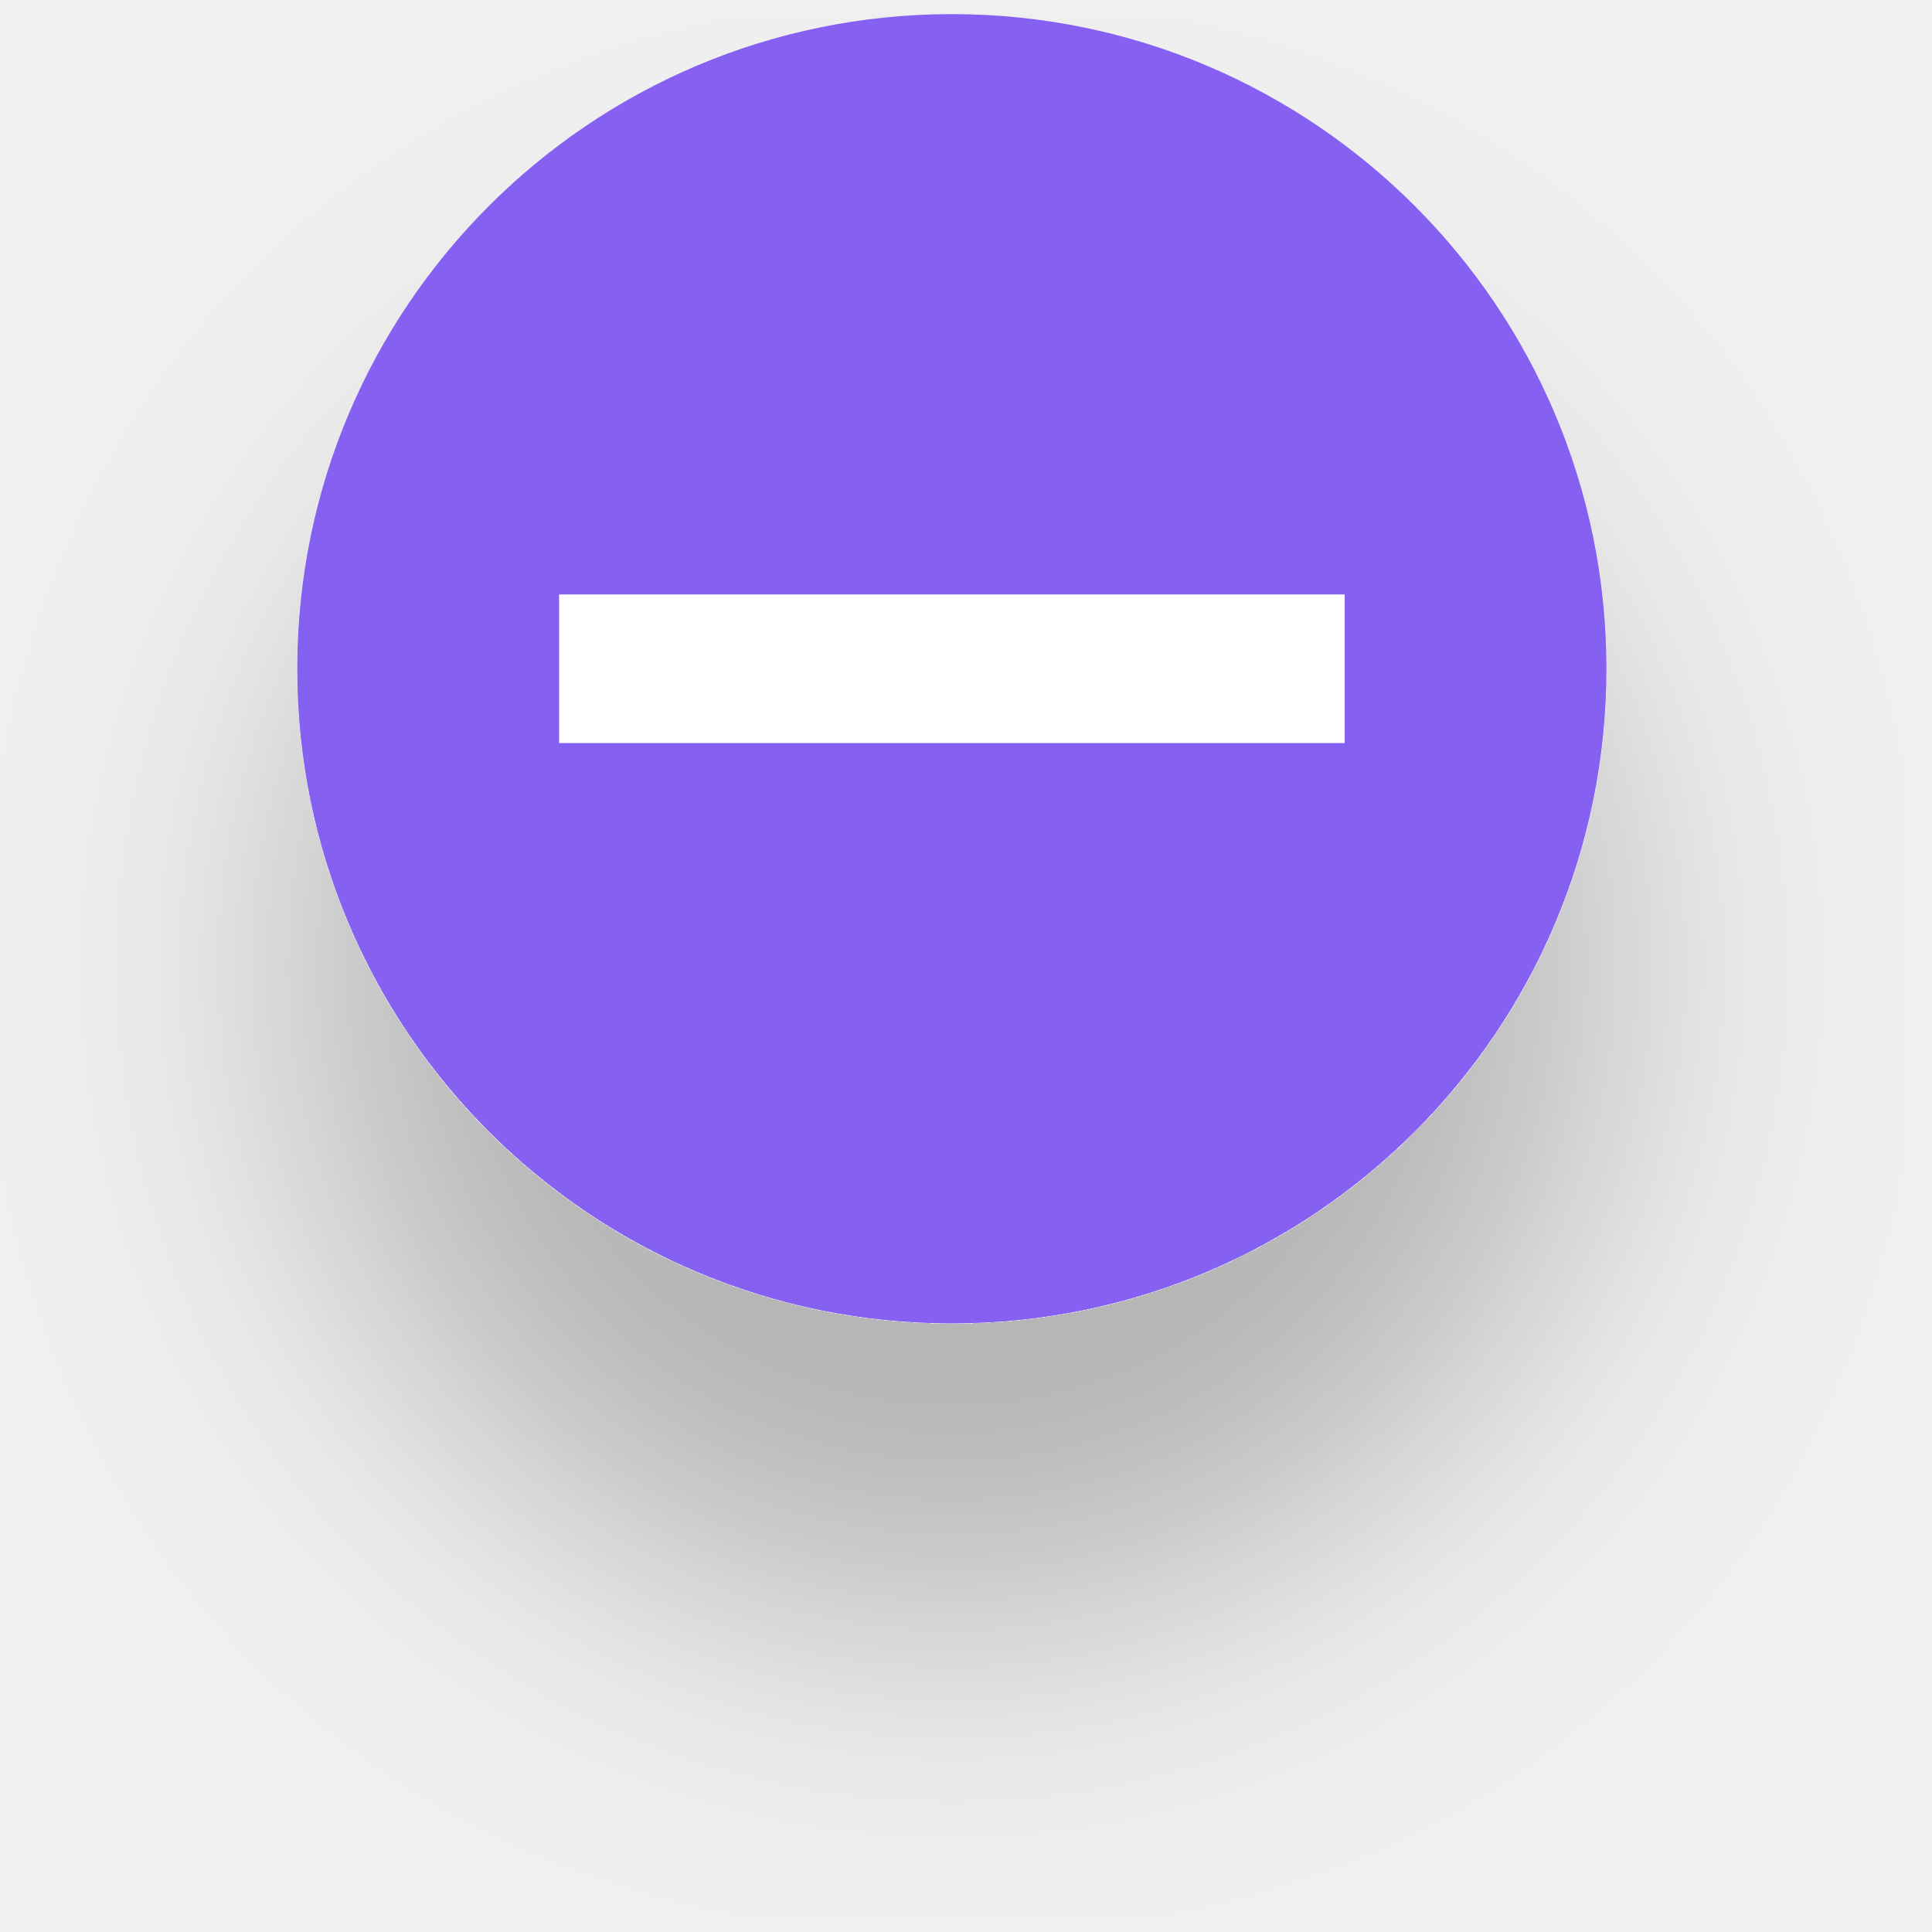
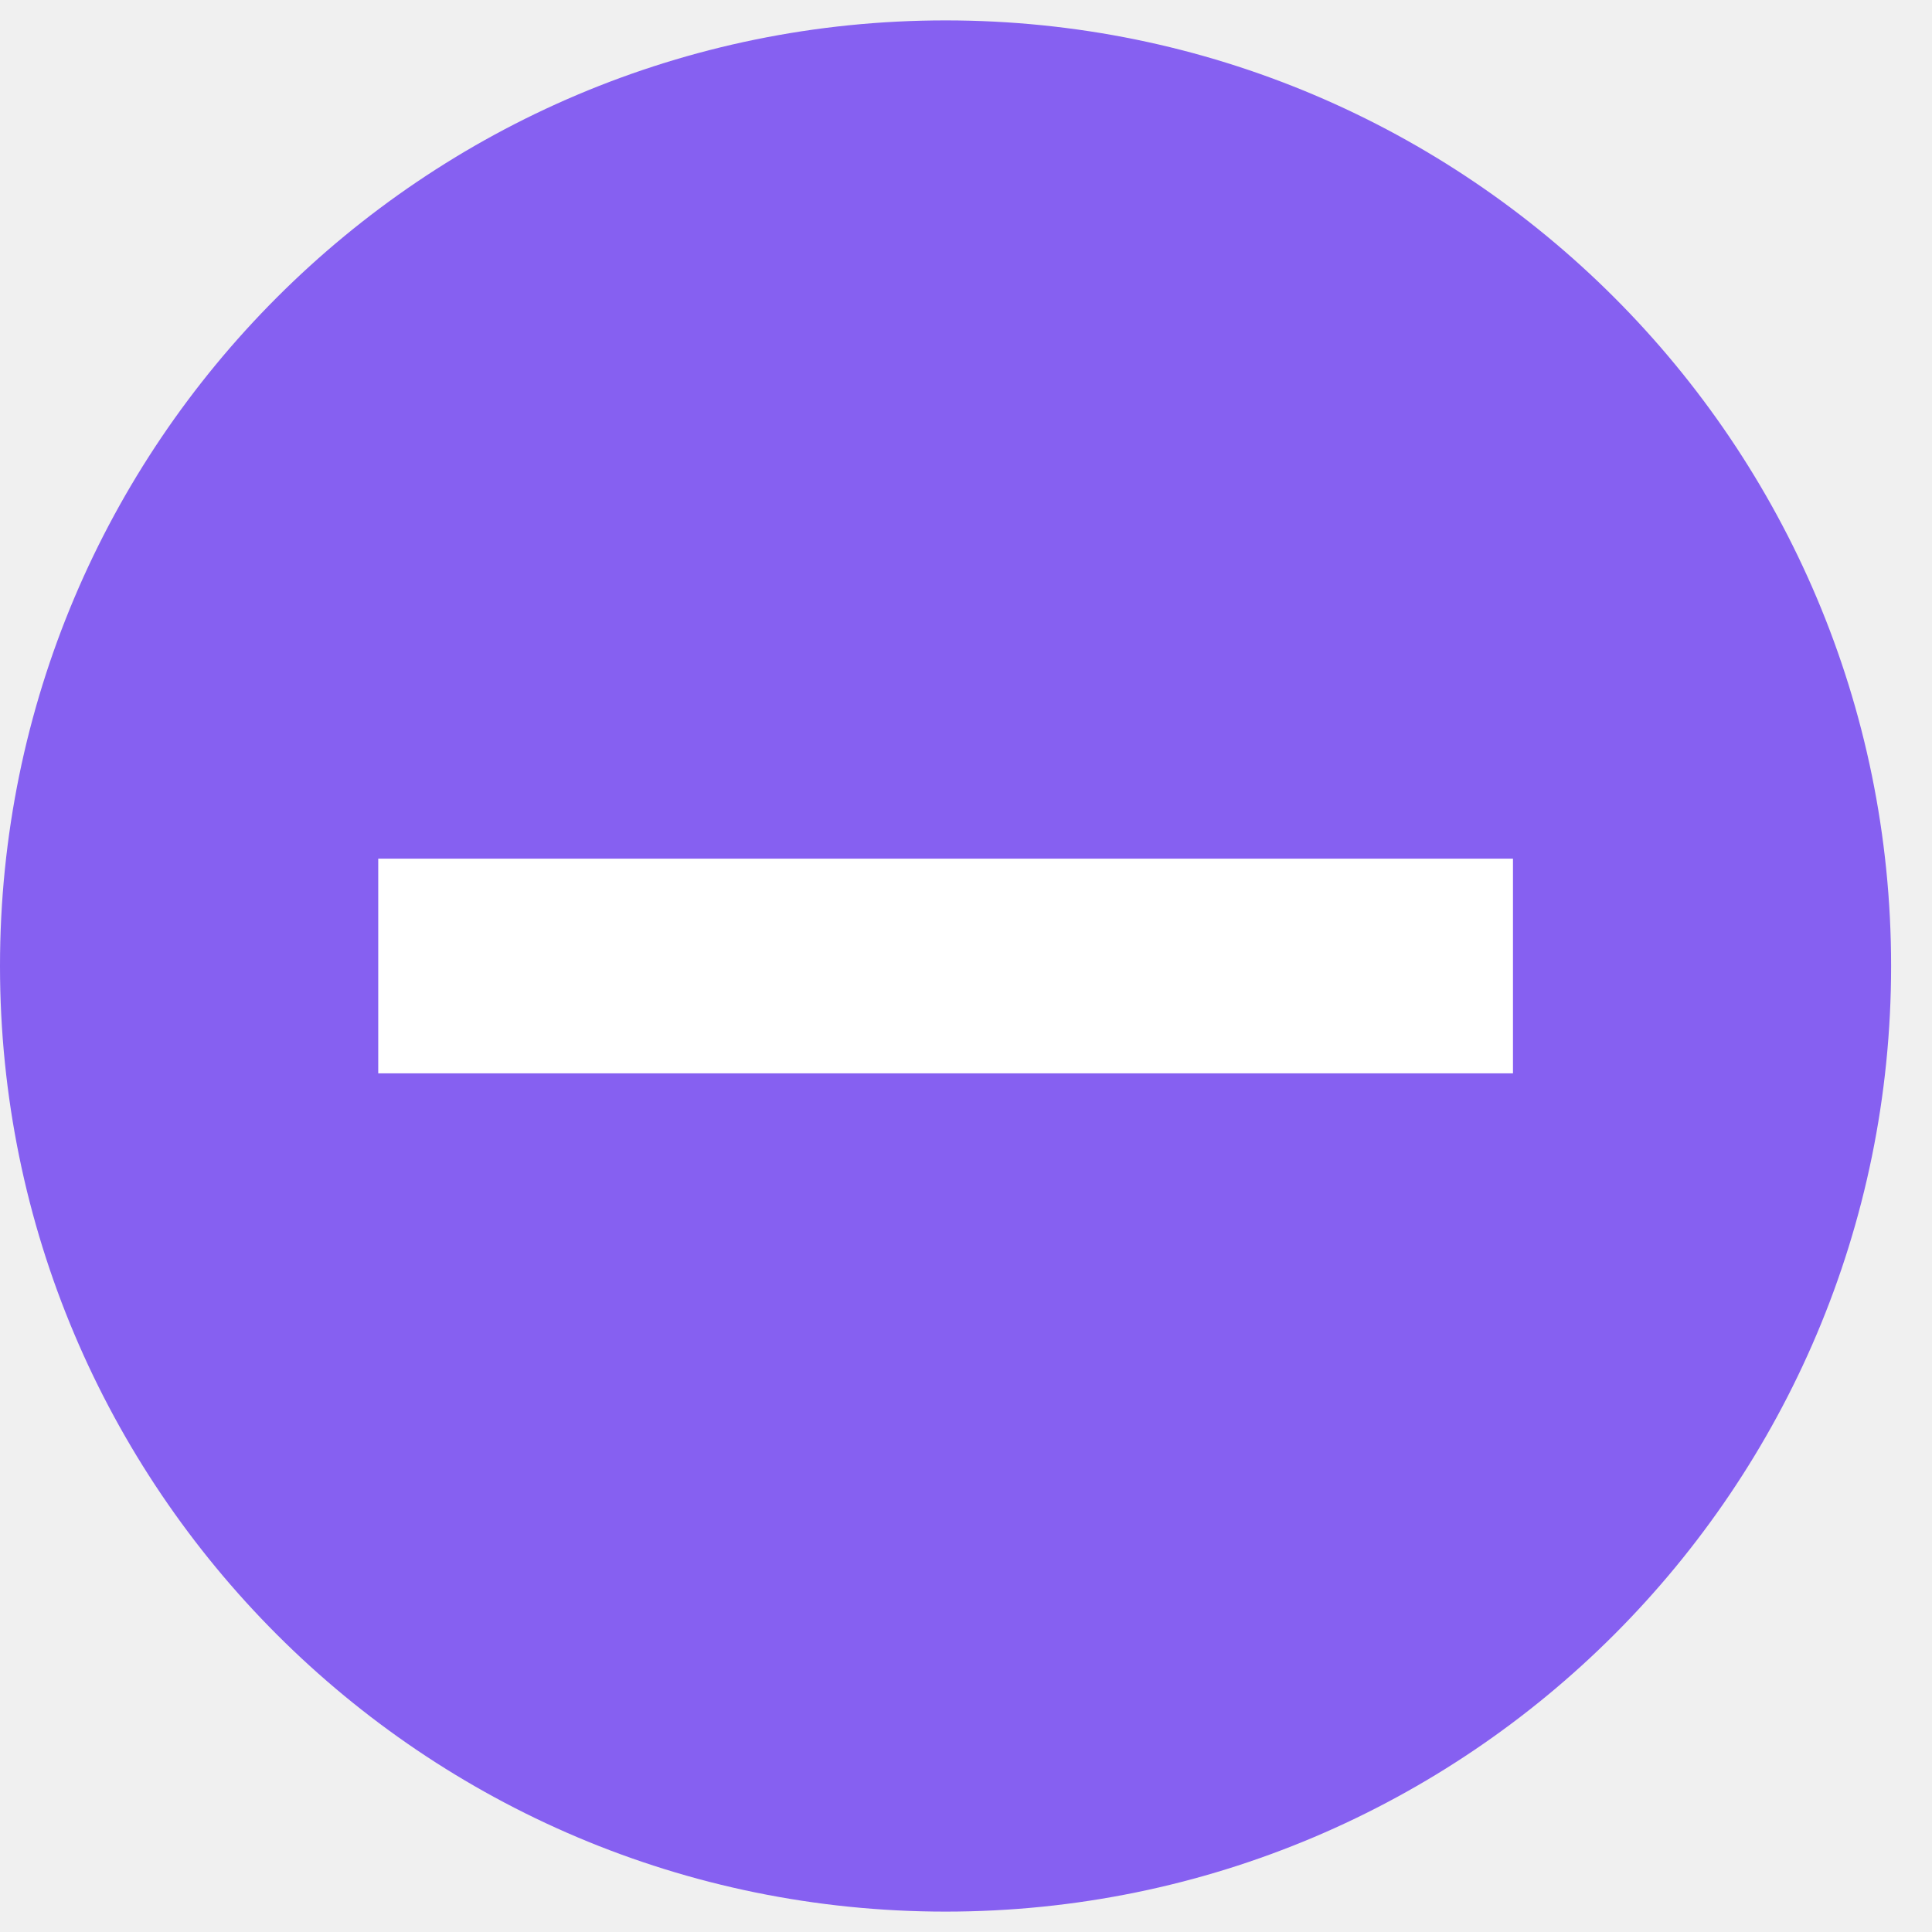
- <svg xmlns="http://www.w3.org/2000/svg" width="26" height="26" viewBox="0 0 26 26" fill="none">
-   <g filter="url(#filter0_d_165_2400)">
-     <path fill-rule="evenodd" clip-rule="evenodd" d="M12.81 17.81C7.944 17.81 4 13.865 4 9C4 4.135 7.944 0.19 12.81 0.19C17.675 0.19 21.619 4.135 21.619 9C21.619 13.865 17.675 17.81 12.81 17.81Z" fill="#8660F1" />
-     <path d="M7.524 9H18.096" stroke="white" stroke-width="2" />
-   </g>
-   <defs>
-     <filter id="filter0_d_165_2400" x="0" y="0.19" width="25.619" height="25.619" filterUnits="userSpaceOnUse" color-interpolation-filters="sRGB">
-       <feFlood flood-opacity="0" result="BackgroundImageFix" />
-       <feColorMatrix in="SourceAlpha" type="matrix" values="0 0 0 0 0 0 0 0 0 0 0 0 0 0 0 0 0 0 127 0" result="hardAlpha" />
-       <feOffset dy="4" />
-       <feGaussianBlur stdDeviation="2" />
-       <feComposite in2="hardAlpha" operator="out" />
-       <feColorMatrix type="matrix" values="0 0 0 0 0 0 0 0 0 0 0 0 0 0 0 0 0 0 0.25 0" />
-       <feBlend mode="normal" in2="BackgroundImageFix" result="effect1_dropShadow_165_2400" />
-       <feBlend mode="normal" in="SourceGraphic" in2="effect1_dropShadow_165_2400" result="shape" />
-     </filter>
-   </defs>
+ <svg xmlns="http://www.w3.org/2000/svg" width="18" height="18" viewBox="0 0 18 18" fill="none">
+   <path fill-rule="evenodd" clip-rule="evenodd" d="M8.81 17.81C3.944 17.81 1.14441e-05 13.865 1.14441e-05 9C1.14441e-05 4.135 3.944 0.19 8.81 0.19C13.675 0.19 17.619 4.135 17.619 9C17.619 13.865 13.675 17.81 8.81 17.81Z" fill="#8660F1" />
+   <path fill-rule="evenodd" clip-rule="evenodd" d="M14.096 10H3.524V8H14.096V10Z" fill="white" />
</svg>
